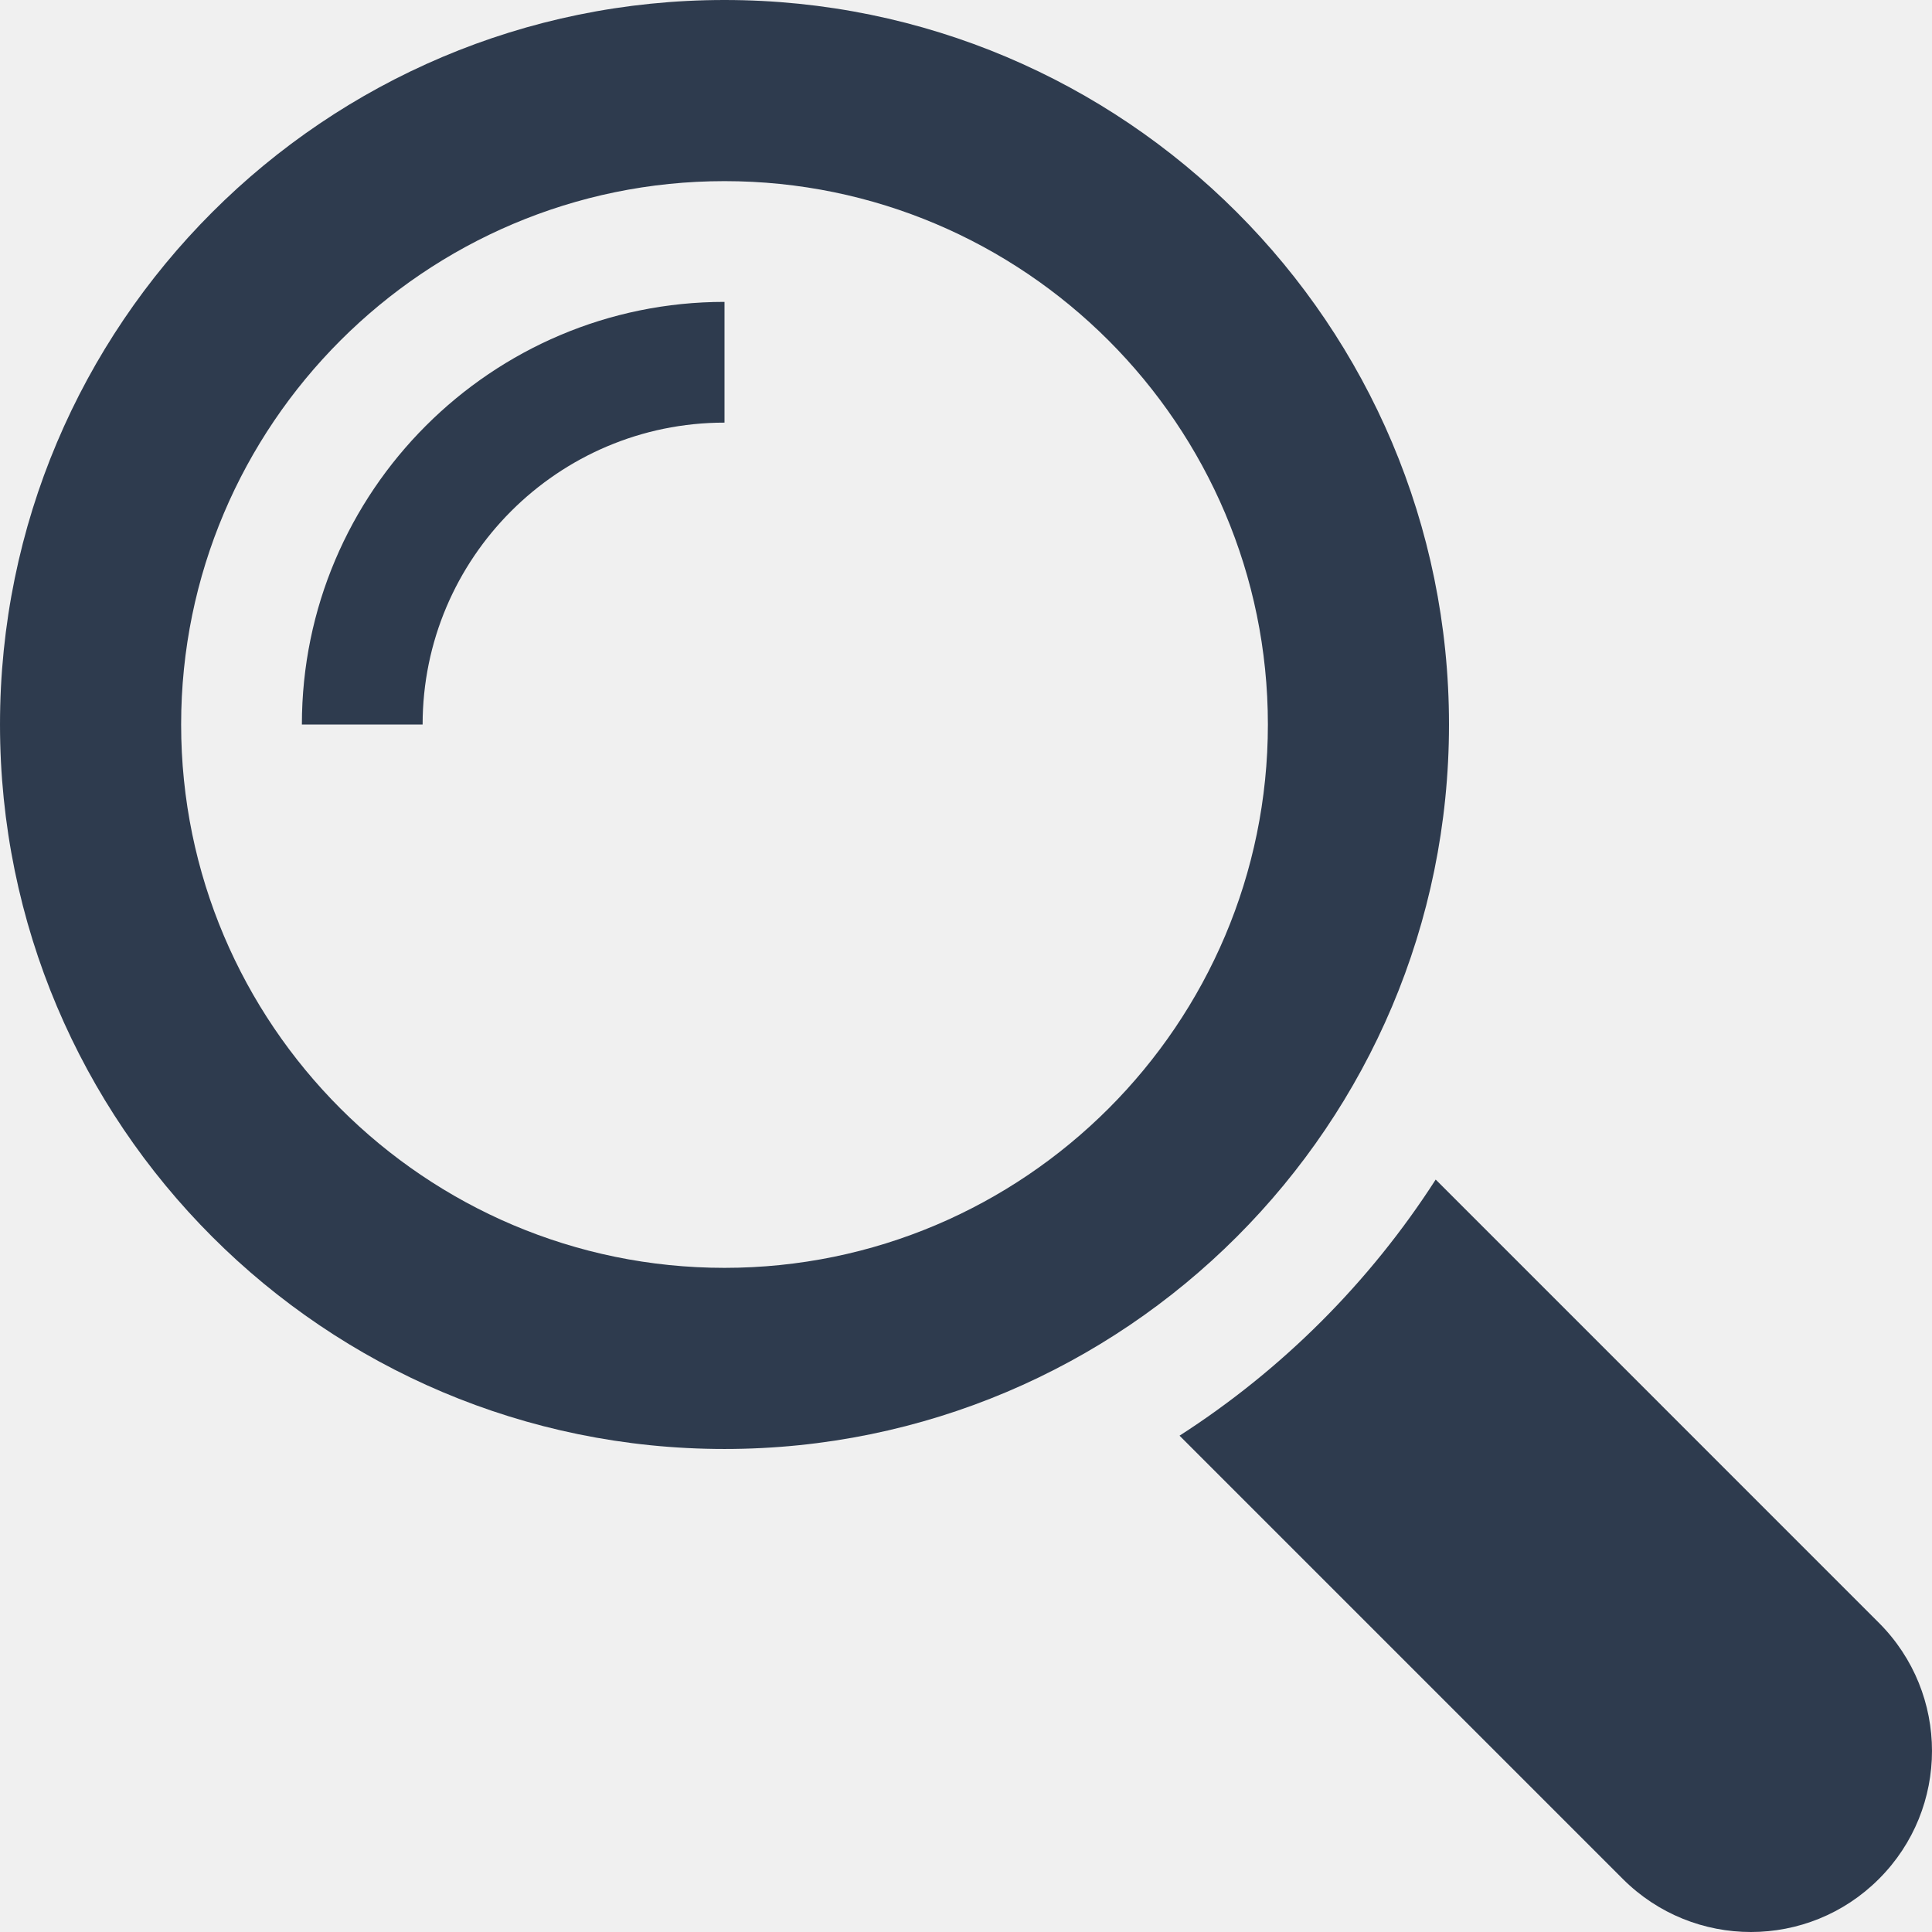
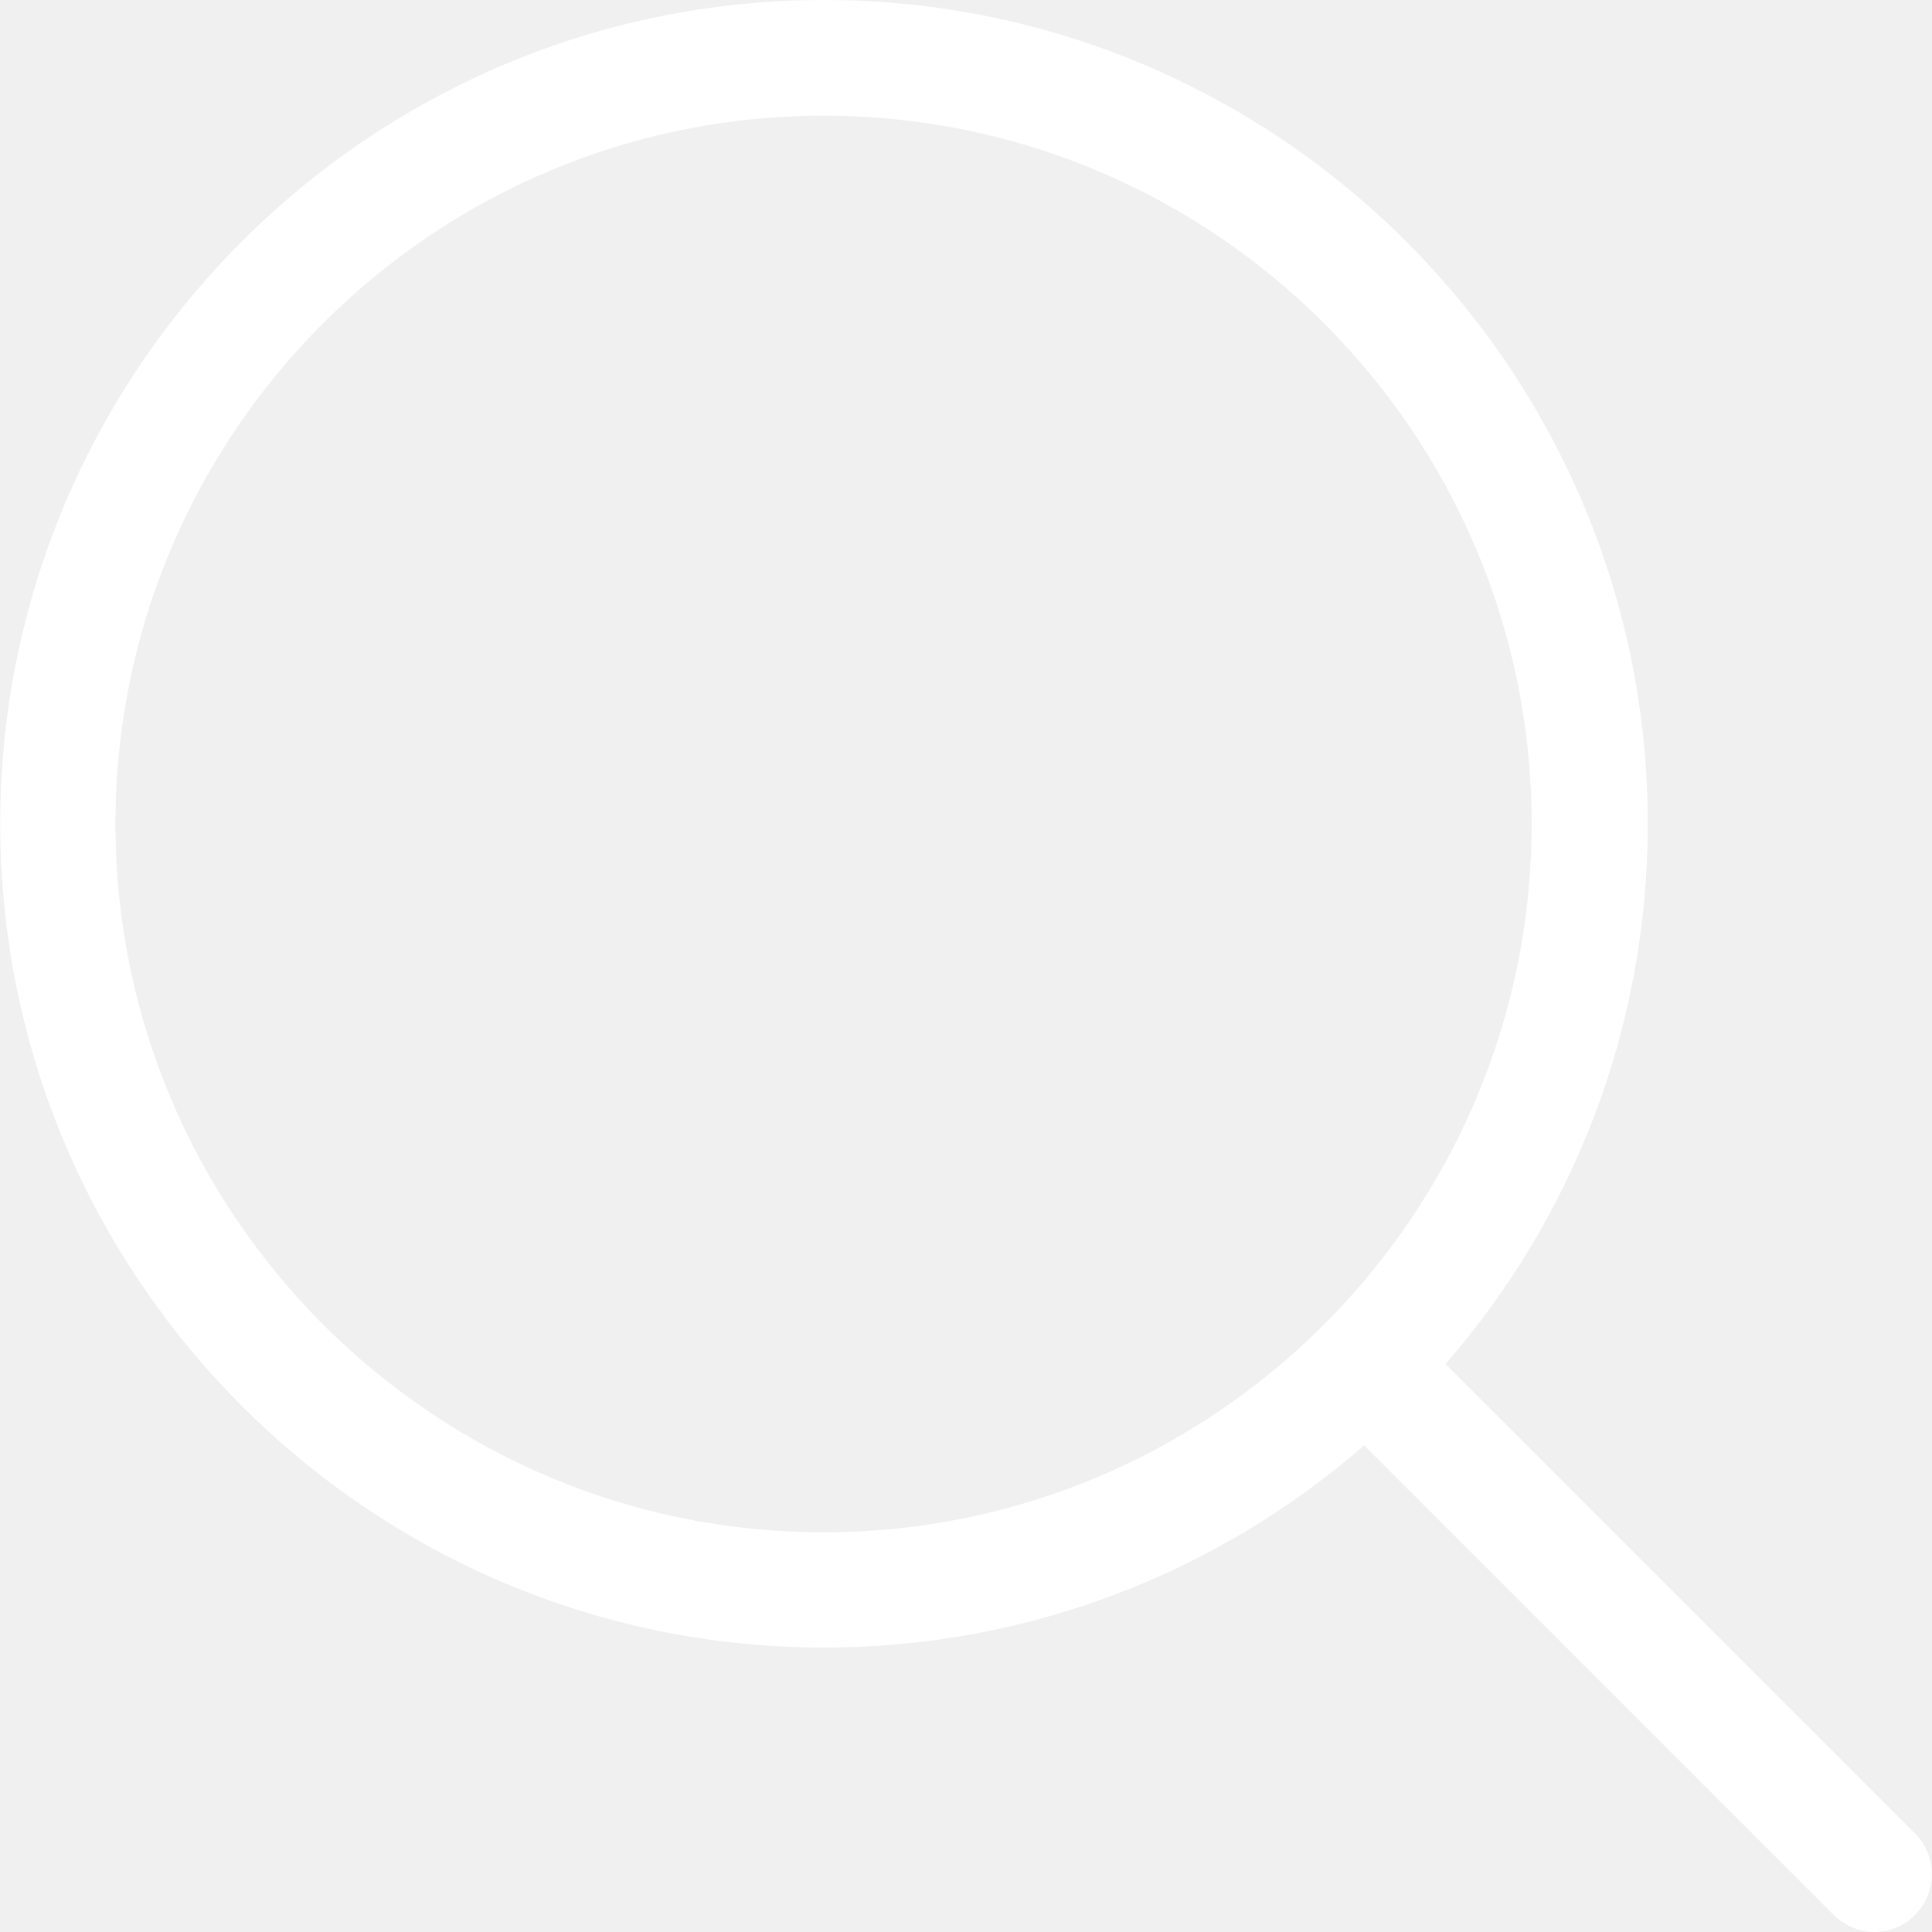
- <svg xmlns="http://www.w3.org/2000/svg" version="1.1" id="Capa_1" x="0px" y="0px" width="512px" height="512px" viewBox="0 0 485.213 485.213" style="enable-background:new 0 0 485.213 485.213;" xml:space="preserve">
+ <svg xmlns="http://www.w3.org/2000/svg" version="1.1" id="Capa_1" x="0px" y="0px" viewBox="0 0 451 451" style="enable-background:new 0 0 451 451;" xml:space="preserve" width="512px" height="512px">
  <g>
-     <g>
-       <path d="M471.882,407.567L360.567,296.243c-16.586,25.795-38.536,47.734-64.331,64.321l111.324,111.324    c17.772,17.768,46.587,17.768,64.321,0C489.654,454.149,489.654,425.334,471.882,407.567z" fill="#2e3b4e" />
-       <path d="M363.909,181.955C363.909,81.473,282.44,0,181.956,0C81.474,0,0.001,81.473,0.001,181.955s81.473,181.951,181.955,181.951    C282.44,363.906,363.909,282.437,363.909,181.955z M181.956,318.416c-75.252,0-136.465-61.208-136.465-136.46    c0-75.252,61.213-136.465,136.465-136.465c75.25,0,136.468,61.213,136.468,136.465    C318.424,257.208,257.206,318.416,181.956,318.416z" fill="#2e3b4e" />
-       <path d="M75.817,181.955h30.322c0-41.803,34.014-75.814,75.816-75.814V75.816C123.438,75.816,75.817,123.437,75.817,181.955z" fill="#2e3b4e" />
-     </g>
+     <path d="M447.05,428l-109.6-109.6c29.4-33.8,47.2-77.9,47.2-126.1C384.65,86.2,298.35,0,192.35,0C86.25,0,0.05,86.3,0.05,192.3   s86.3,192.3,192.3,192.3c48.2,0,92.3-17.8,126.1-47.2L428.05,447c2.6,2.6,6.1,4,9.5,4s6.9-1.3,9.5-4   C452.25,441.8,452.25,433.2,447.05,428z M26.95,192.3c0-91.2,74.2-165.3,165.3-165.3c91.2,0,165.3,74.2,165.3,165.3   s-74.1,165.4-165.3,165.4C101.15,357.7,26.95,283.5,26.95,192.3z" fill="#ffffff" />
  </g>
  <g>
</g>
  <g>
</g>
  <g>
</g>
  <g>
</g>
  <g>
</g>
  <g>
</g>
  <g>
</g>
  <g>
</g>
  <g>
</g>
  <g>
</g>
  <g>
</g>
  <g>
</g>
  <g>
</g>
  <g>
</g>
  <g>
</g>
</svg>
